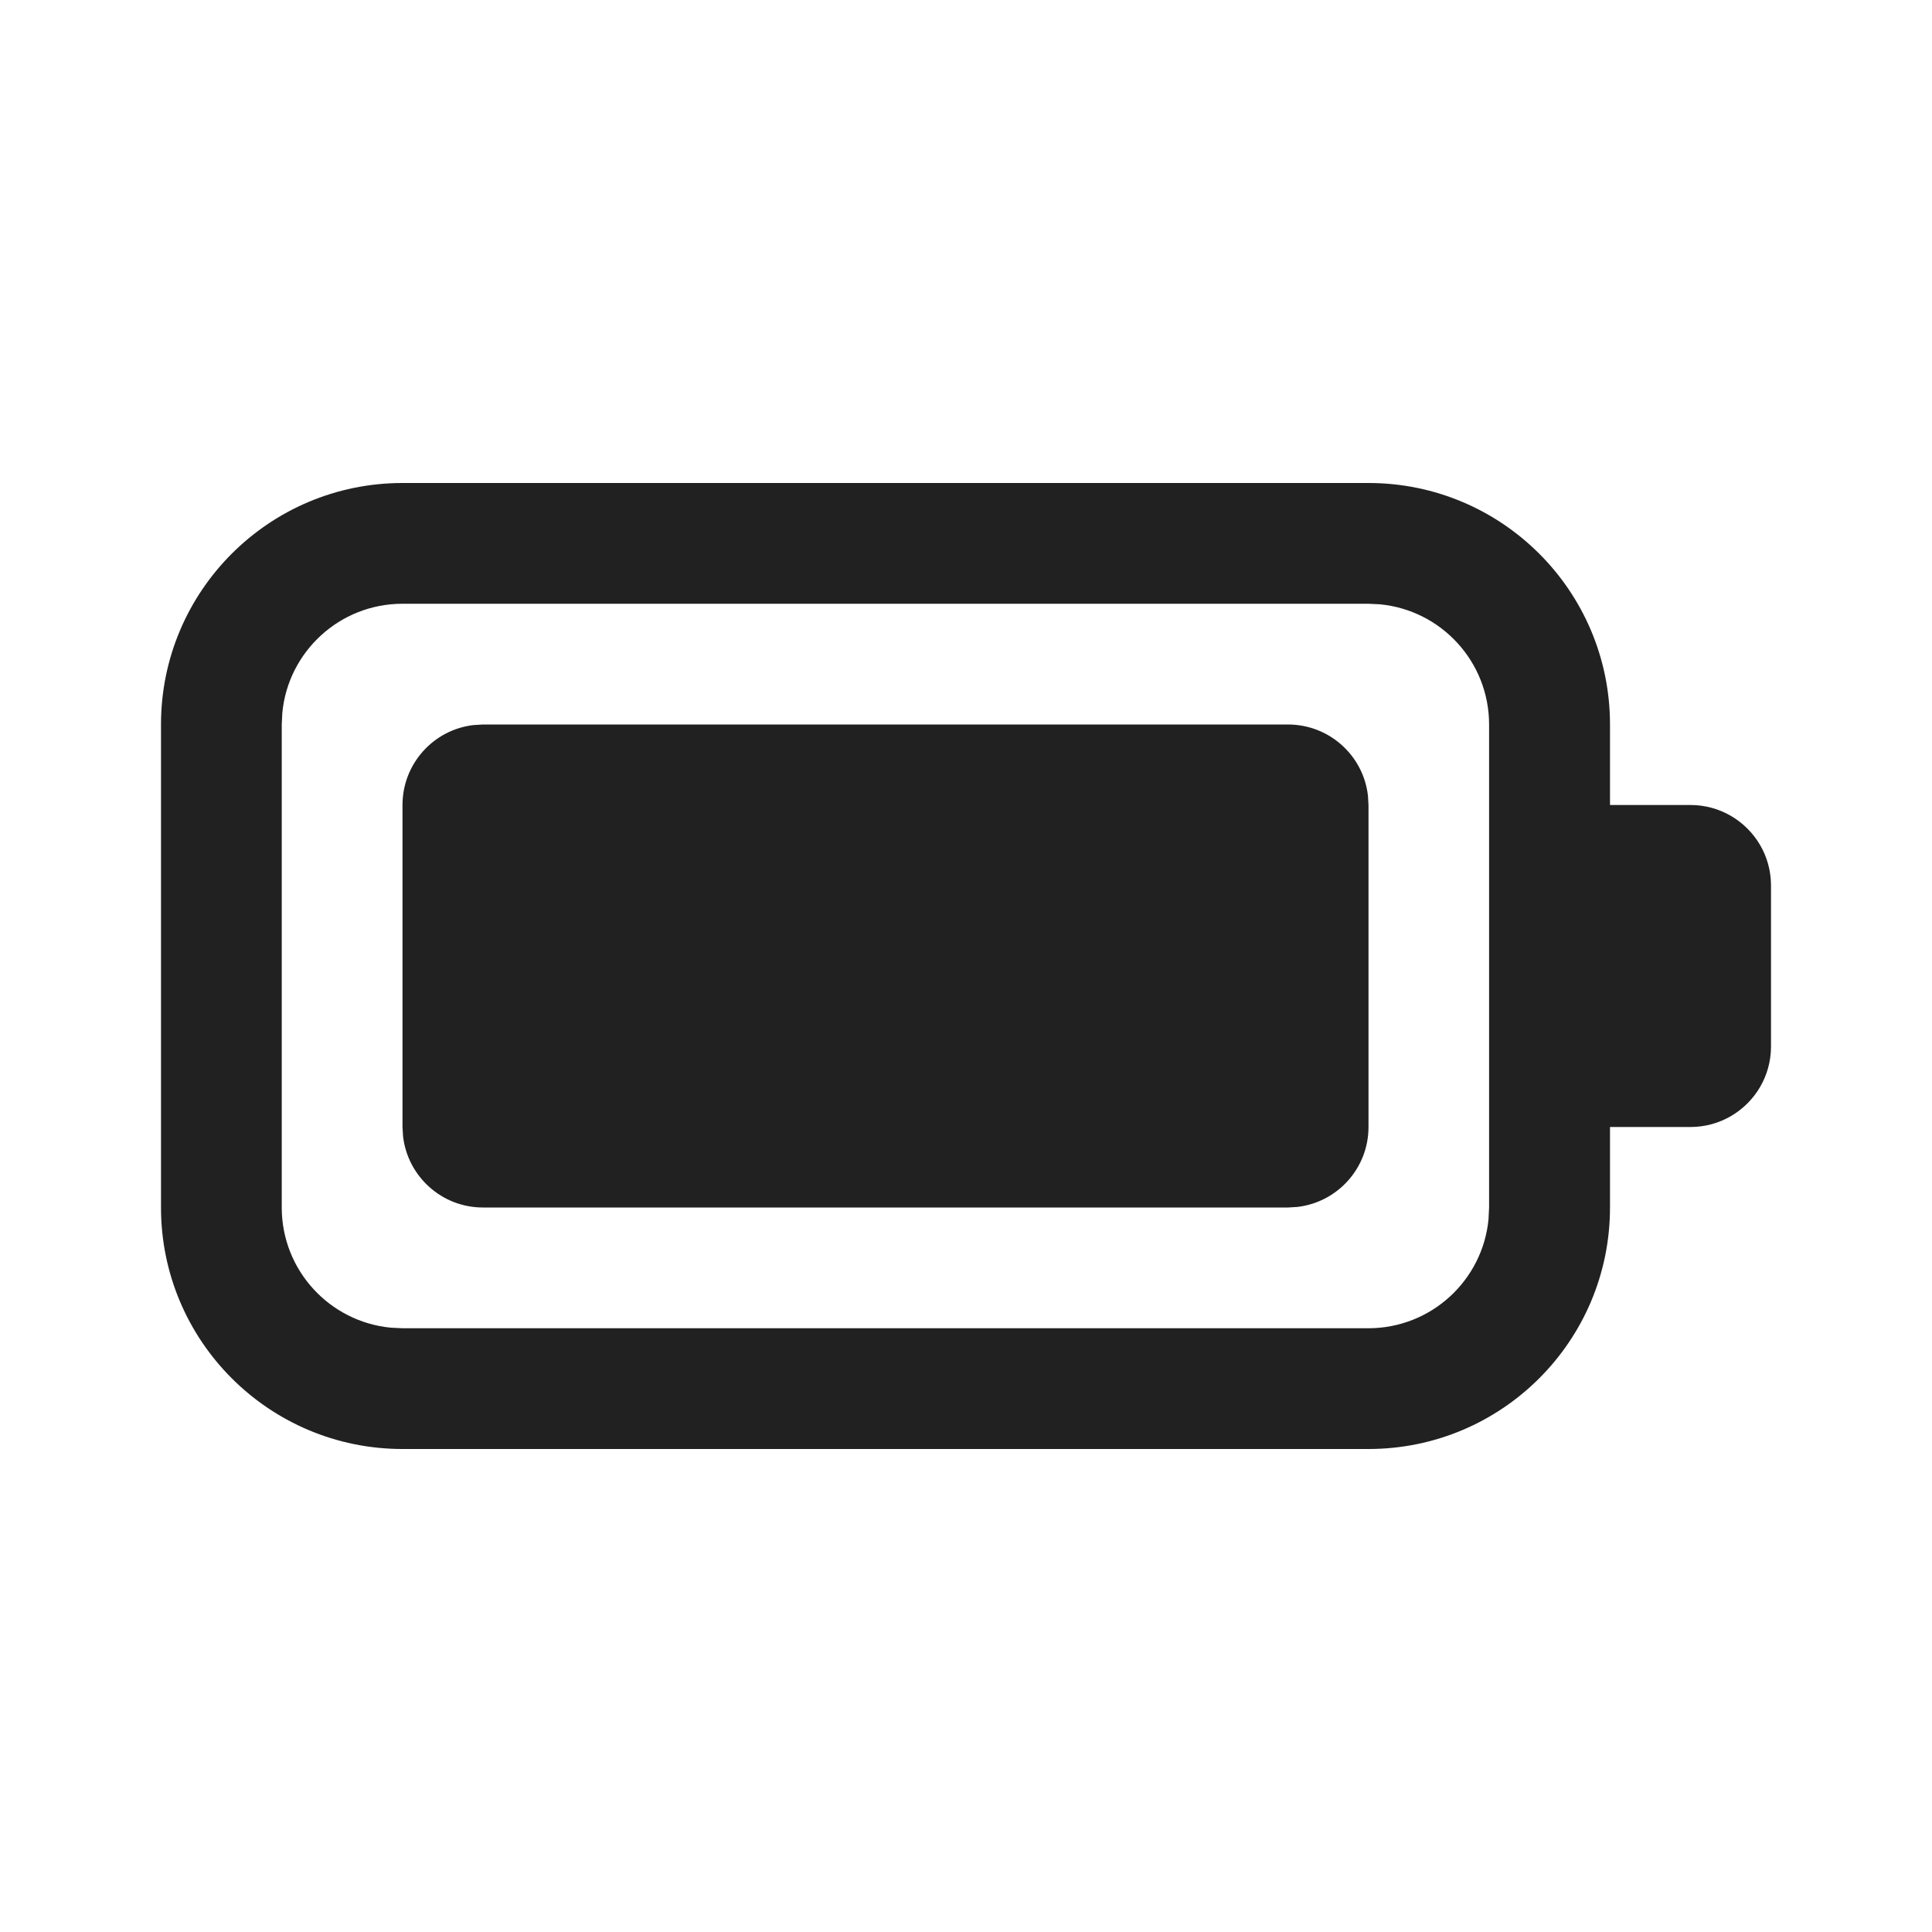
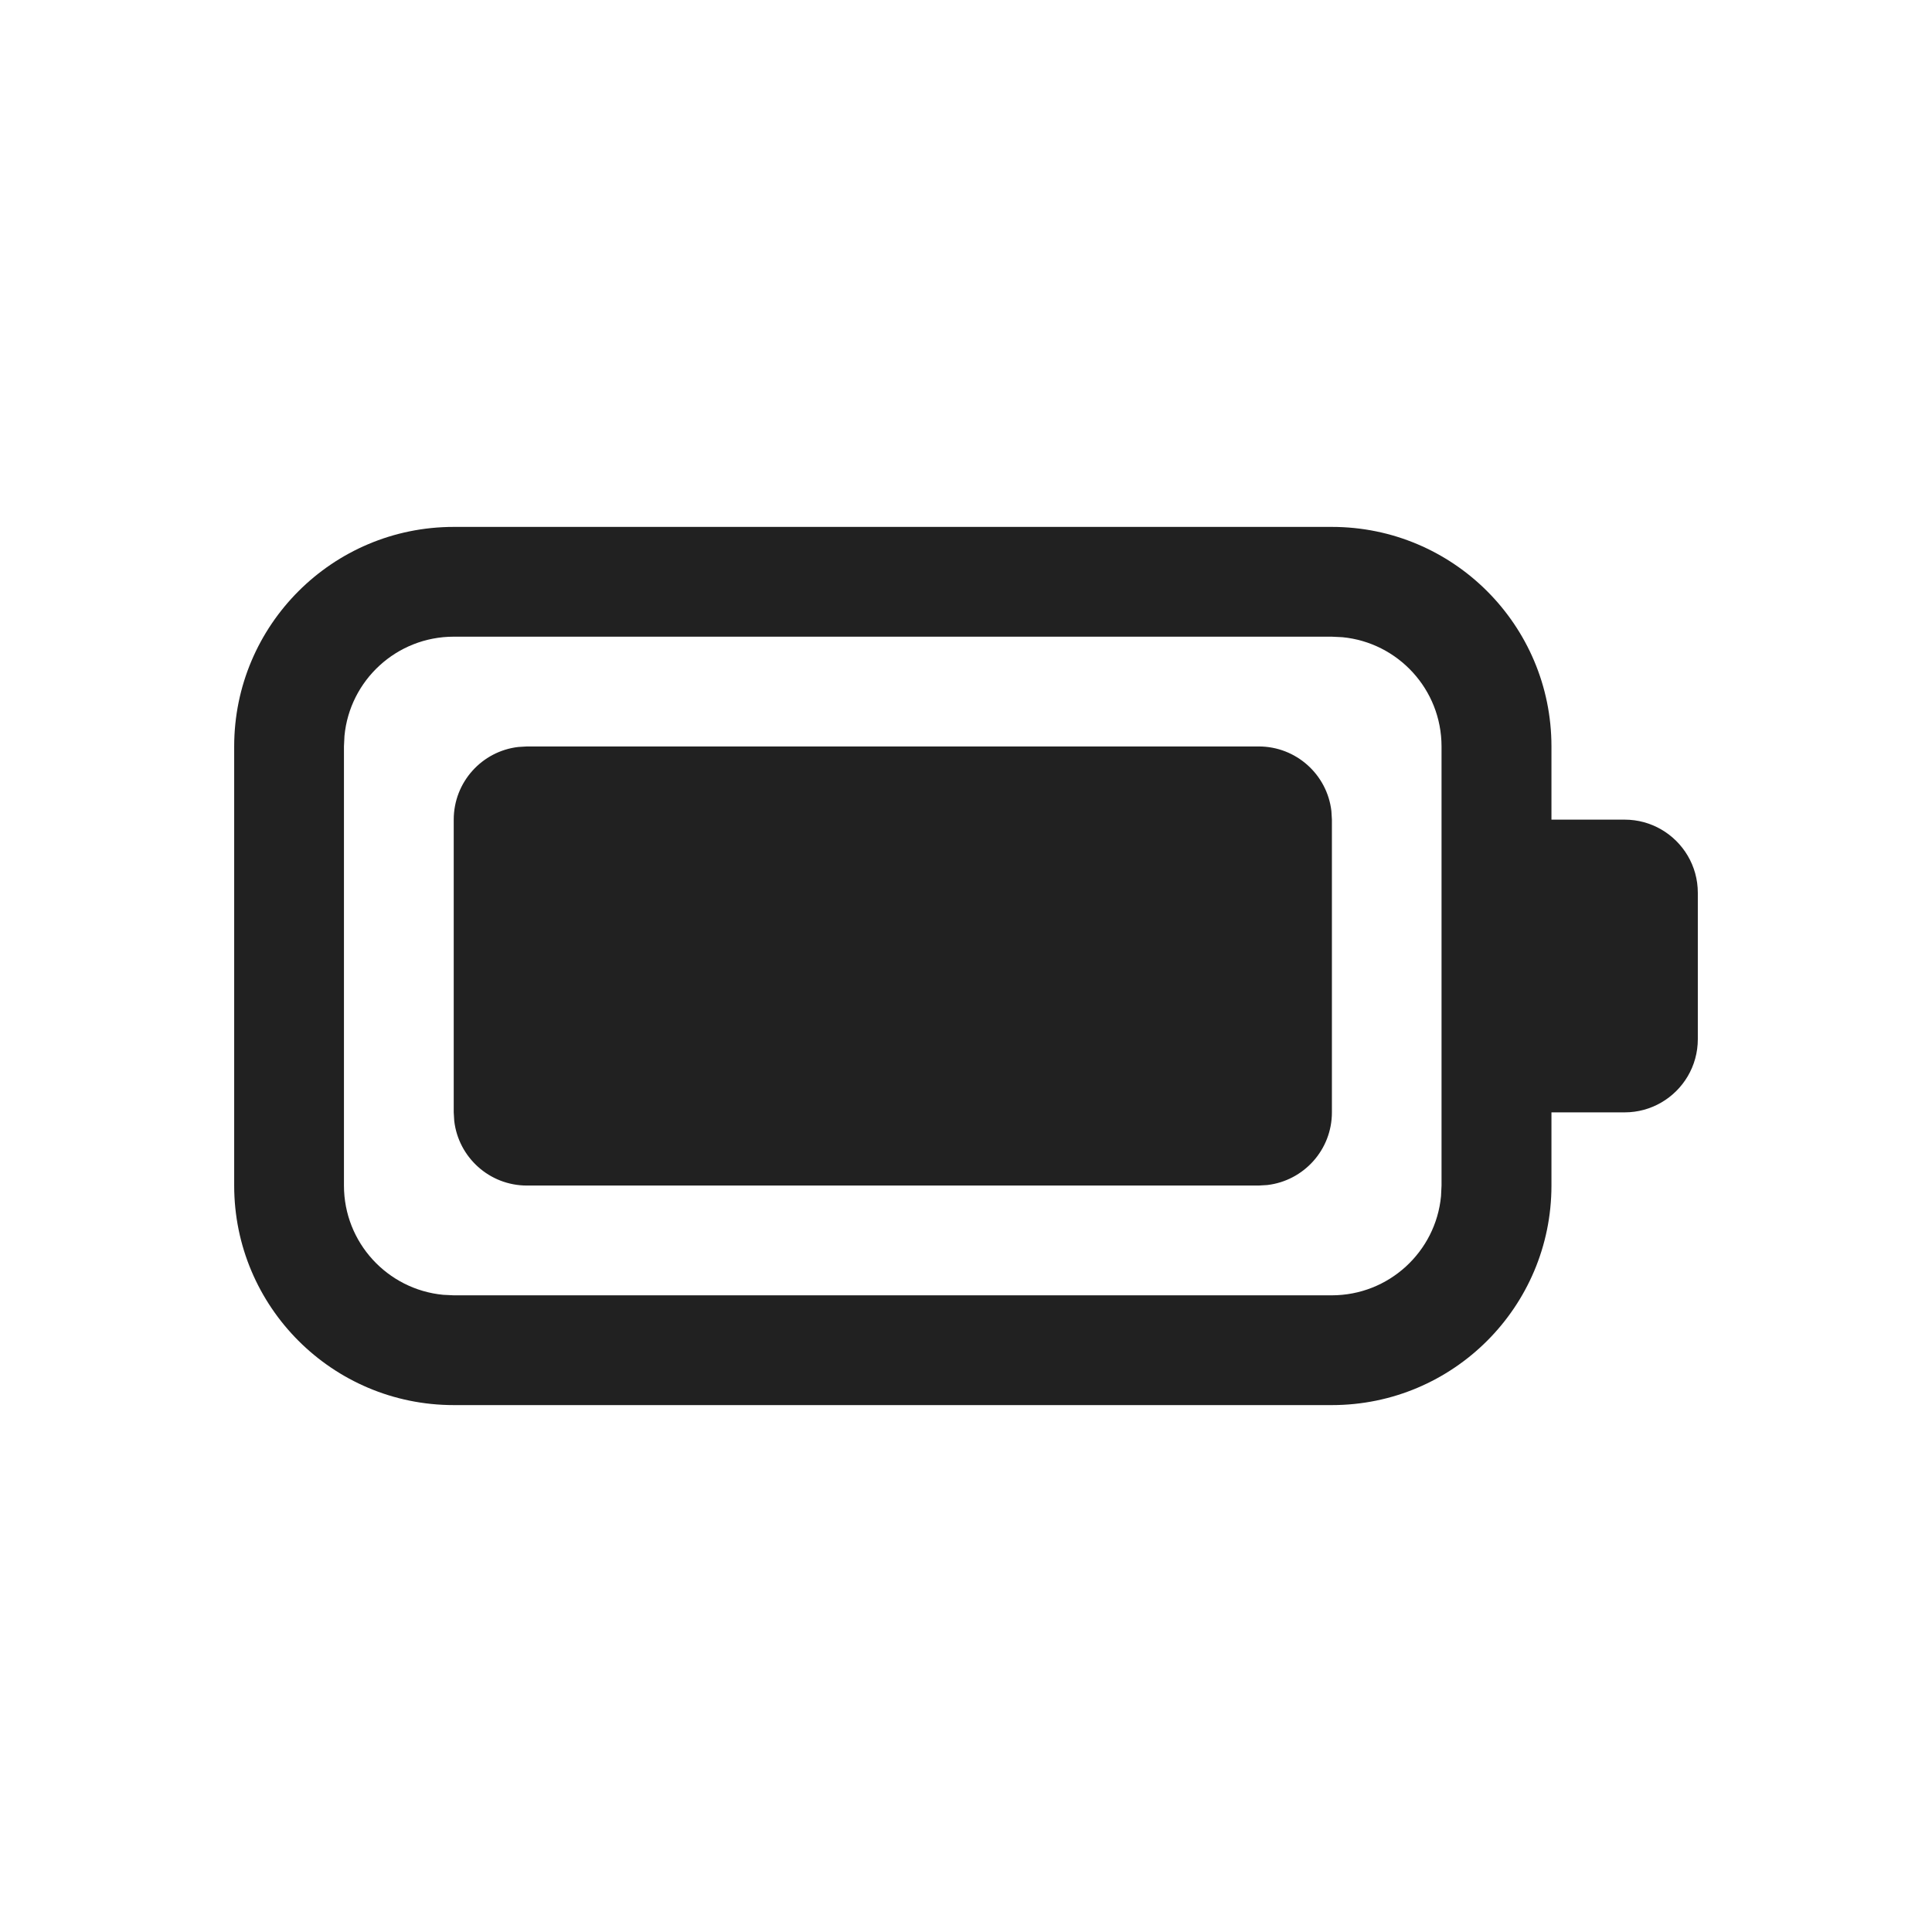
- <svg xmlns="http://www.w3.org/2000/svg" width="24" height="24" viewBox="0 0 24 24" fill="none">
-   <path d="M17 6C18.657 6 20 7.343 20 9V10H21C21.183 10 21.353 10.049 21.5 10.134C21.799 10.307 22 10.63 22 11V13C22 13.37 21.799 13.693 21.5 13.866C21.353 13.951 21.183 14 21 14H20V15C20 16.657 18.657 18 17 18H5C3.343 18 2 16.657 2 15V9C2 7.343 3.343 6 5 6H17ZM16.998 7.5H5C4.22 7.5 3.579 8.095 3.507 8.856L3.5 9V15C3.5 15.78 4.095 16.42 4.855 16.493L5 16.5H16.998C17.778 16.5 18.419 15.905 18.491 15.145L18.498 15V9C18.498 8.22 17.903 7.58 17.143 7.507L16.998 7.5ZM6 9H16C16.513 9 16.936 9.386 16.993 9.883L17 10V14C17 14.513 16.614 14.935 16.117 14.993L16 15H6C5.487 15 5.065 14.614 5.007 14.117L5 14V10C5 9.487 5.386 9.064 5.883 9.007L6 9H16H6Z" fill="#212121" />
+ <svg xmlns="http://www.w3.org/2000/svg" width="26.4" height="26.4" viewBox="0 0 26.4 26.4" fill="none" version="1.1" id="svg1">
+   <defs id="defs1" />
+   <g transform="translate(1.2,1.2)" id="g1">
+     <path d="M17 6C18.657 6 20 7.343 20 9V10H21C21.183 10 21.353 10.049 21.5 10.134C21.799 10.307 22 10.63 22 11V13C22 13.37 21.799 13.693 21.5 13.866C21.353 13.951 21.183 14 21 14H20V15C20 16.657 18.657 18 17 18H5C3.343 18 2 16.657 2 15V9C2 7.343 3.343 6 5 6H17ZM16.998 7.5H5C4.22 7.5 3.579 8.095 3.507 8.856L3.5 9V15C3.5 15.78 4.095 16.42 4.855 16.493L5 16.5H16.998C17.778 16.5 18.419 15.905 18.491 15.145L18.498 15V9C18.498 8.22 17.903 7.58 17.143 7.507L16.998 7.5ZM6 9H16C16.513 9 16.936 9.386 16.993 9.883L17 10V14C17 14.513 16.614 14.935 16.117 14.993L16 15H6C5.487 15 5.065 14.614 5.007 14.117L5 14V10C5 9.487 5.386 9.064 5.883 9.007L6 9H16H6Z" fill="#212121" id="path1" />
+   </g>
</svg>
